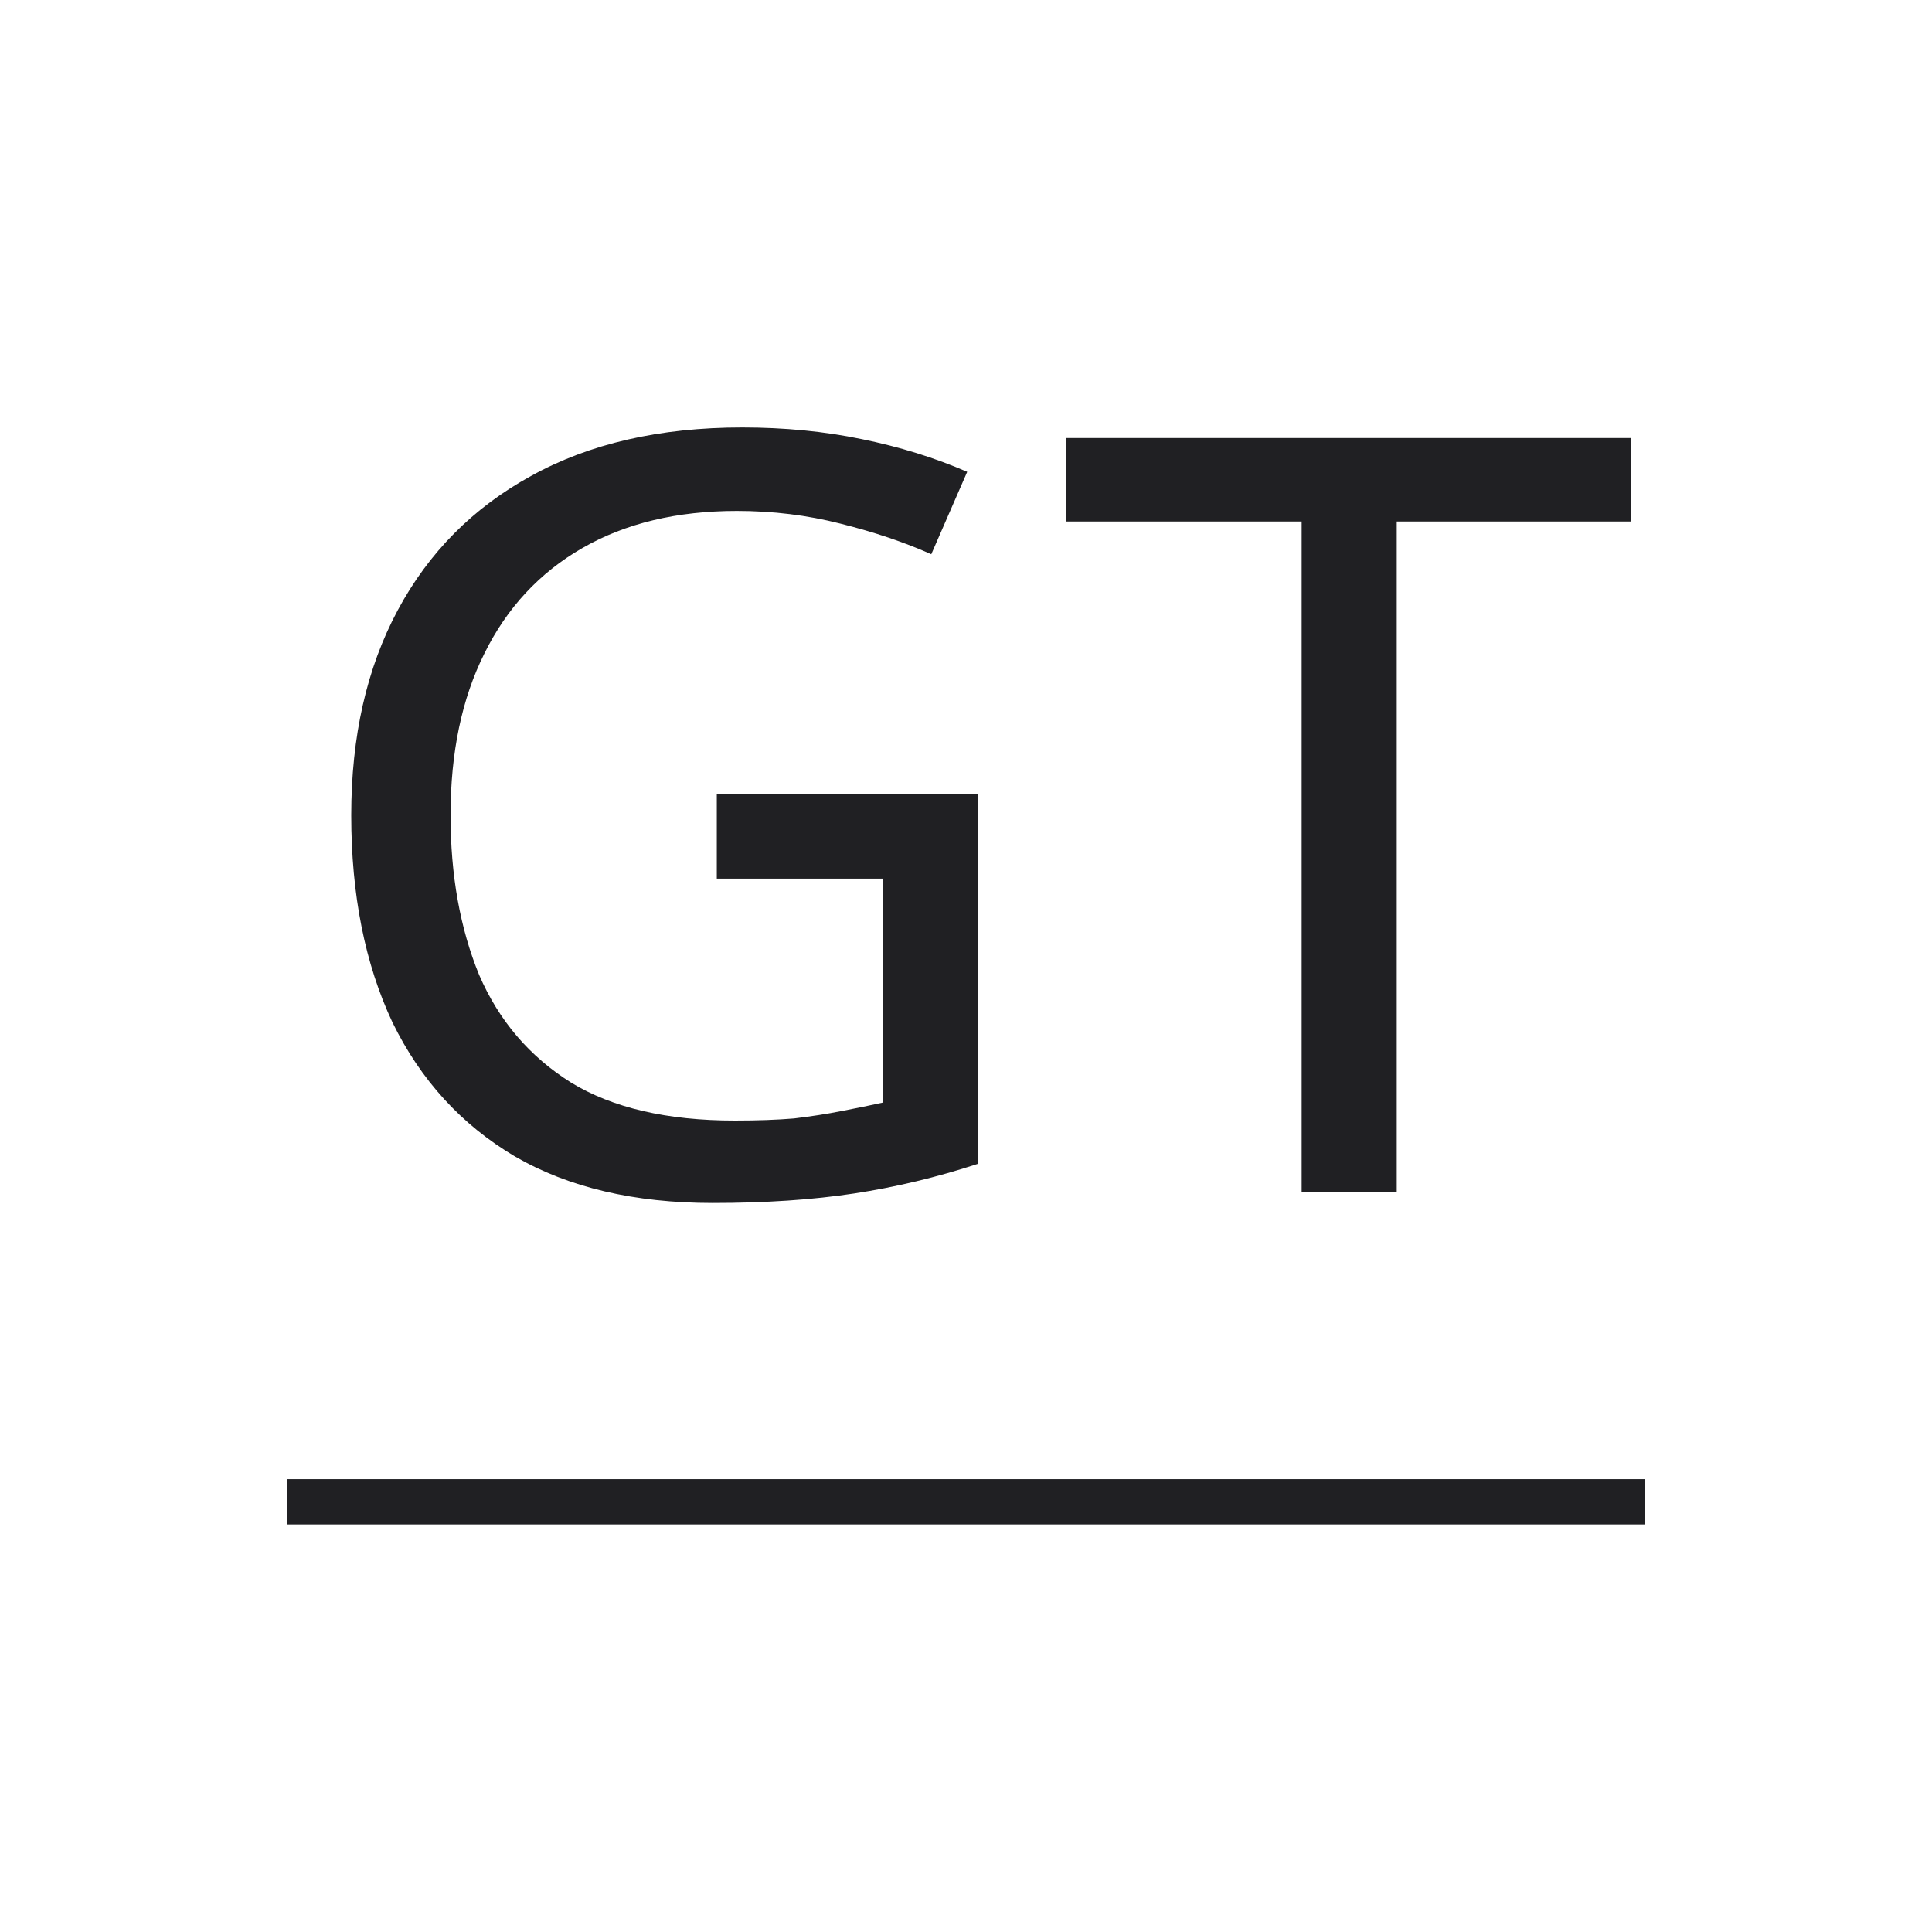
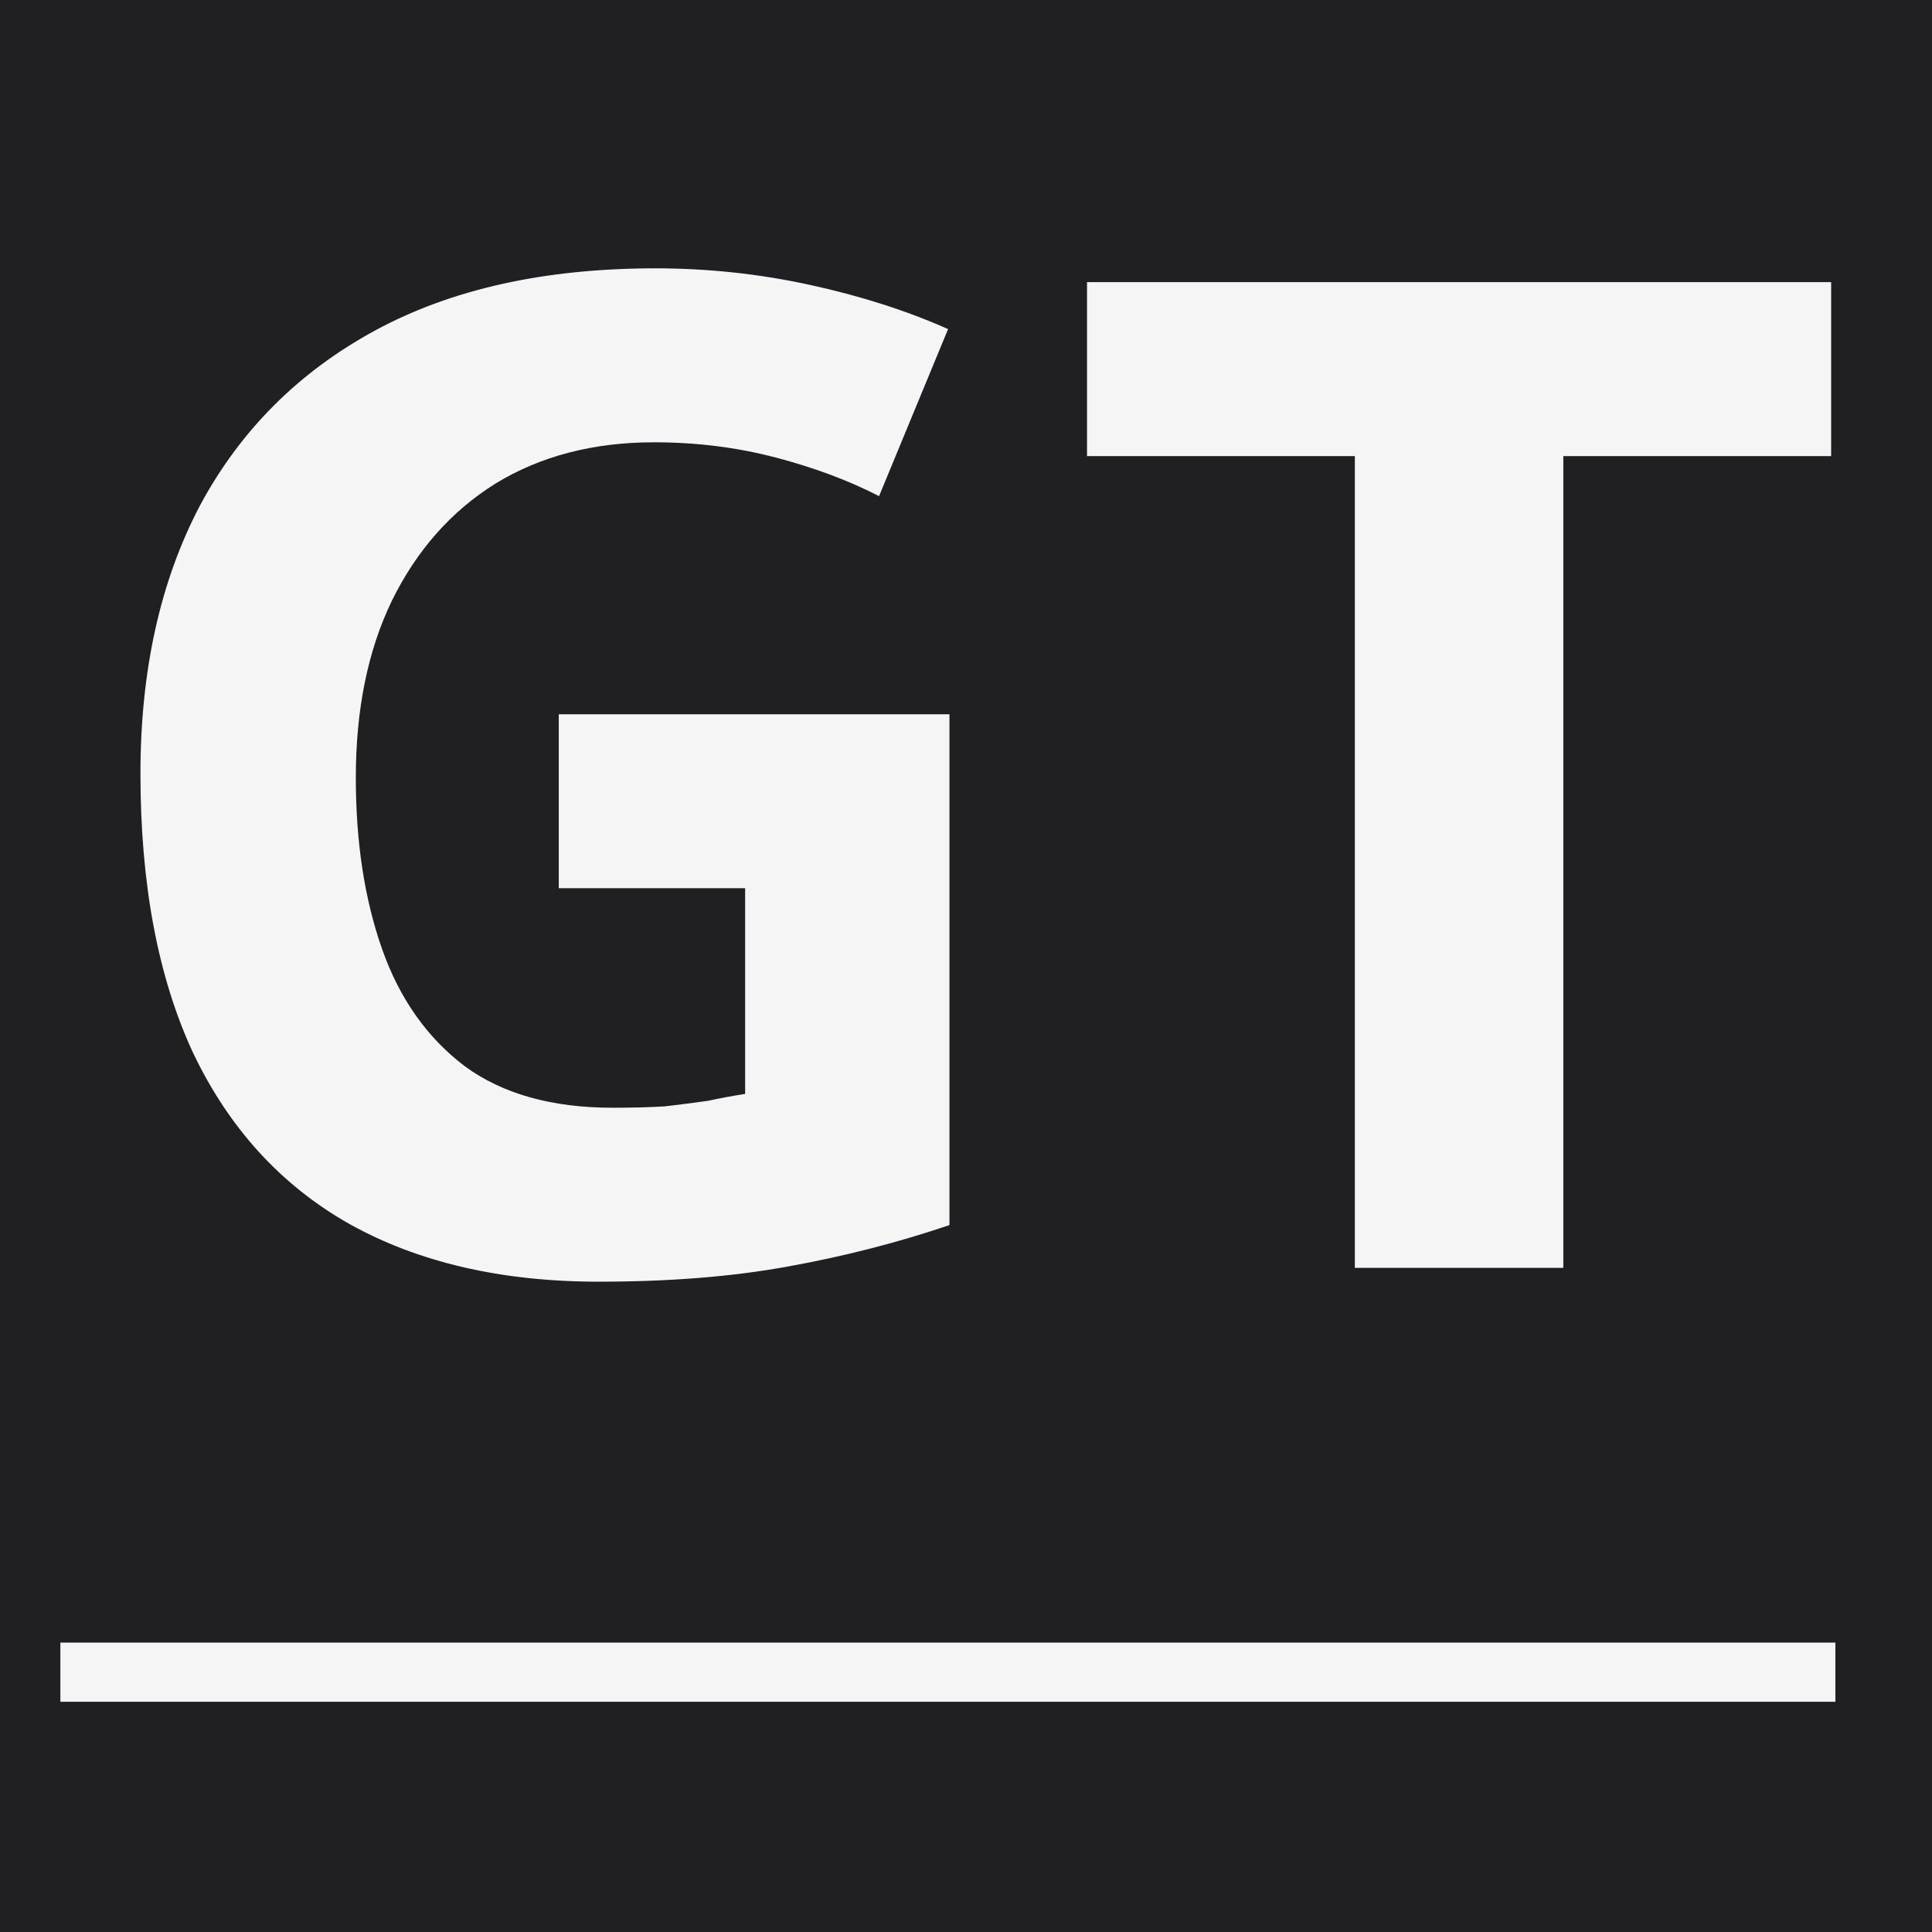
- <svg xmlns="http://www.w3.org/2000/svg" viewBox="0 0 128 128" fill="none">
-   <rect width="128" height="128" fill="white" />
-   <path d="M47.49 52.61H64.78V77.11C62.073 77.997 59.343 78.65 56.59 79.07C53.837 79.49 50.71 79.7 47.21 79.7C42.03 79.7 37.667 78.673 34.12 76.62C30.573 74.52 27.867 71.557 26 67.73C24.18 63.857 23.27 59.283 23.27 54.01C23.27 48.783 24.297 44.257 26.35 40.43C28.403 36.603 31.343 33.64 35.17 31.54C39.043 29.393 43.71 28.32 49.17 28.32C51.97 28.32 54.607 28.577 57.08 29.09C59.6 29.603 61.933 30.327 64.08 31.26L61.7 36.72C59.927 35.927 57.92 35.25 55.68 34.69C53.487 34.13 51.2 33.85 48.82 33.85C44.853 33.85 41.447 34.667 38.6 36.3C35.753 37.933 33.583 40.267 32.09 43.3C30.597 46.287 29.85 49.857 29.85 54.01C29.85 57.977 30.48 61.5 31.74 64.58C33.047 67.613 35.077 69.993 37.83 71.72C40.583 73.4 44.2 74.24 48.68 74.24C50.173 74.24 51.48 74.193 52.6 74.1C53.767 73.96 54.817 73.797 55.75 73.61C56.73 73.423 57.64 73.237 58.48 73.05V58.21H47.49V52.61ZM92.538 79H86.238V34.55H70.628V29.02H108.078V34.55H92.538V79Z" fill="#202023" />
-   <line x1="19" y1="99.5" x2="109" y2="99.5" stroke="#202023" stroke-width="3" />
+ <svg xmlns="http://www.w3.org/2000/svg" width="128" height="128" viewBox="0 0 128 128" fill="none">
+   <rect width="128" height="128" fill="#202023" />
+   <path d="M37.02 47.322H62.904V81.165C59.49 82.323 55.923 83.238 52.203 83.909C48.544 84.579 44.367 84.915 39.672 84.915C33.208 84.915 27.69 83.634 23.116 81.073C18.604 78.512 15.159 74.731 12.781 69.731C10.464 64.731 9.305 58.572 9.305 51.255C9.305 44.425 10.616 38.511 13.238 33.51C15.921 28.51 19.793 24.638 24.854 21.894C29.916 19.15 36.105 17.778 43.422 17.778C46.898 17.778 50.313 18.144 53.666 18.876C57.02 19.608 60.069 20.583 62.813 21.803L58.24 32.87C56.227 31.834 53.941 30.98 51.38 30.309C48.819 29.638 46.136 29.303 43.331 29.303C39.306 29.303 35.8 30.218 32.812 32.047C29.885 33.876 27.598 36.468 25.952 39.822C24.367 43.114 23.574 47.017 23.574 51.529C23.574 55.798 24.153 59.578 25.312 62.871C26.47 66.164 28.3 68.756 30.8 70.646C33.3 72.475 36.562 73.39 40.587 73.39C41.928 73.39 43.087 73.359 44.062 73.298C45.099 73.176 46.044 73.055 46.898 72.933C47.752 72.75 48.575 72.597 49.367 72.475V58.847H37.02V47.322ZM103.574 84H89.762V30.218H72.018V18.693H121.318V30.218H103.574V84Z" fill="#F5F5F5" />
+   <line x1="4" y1="110.787" x2="121.6" y2="110.787" stroke="#F5F5F5" stroke-width="3.92" />
</svg>
